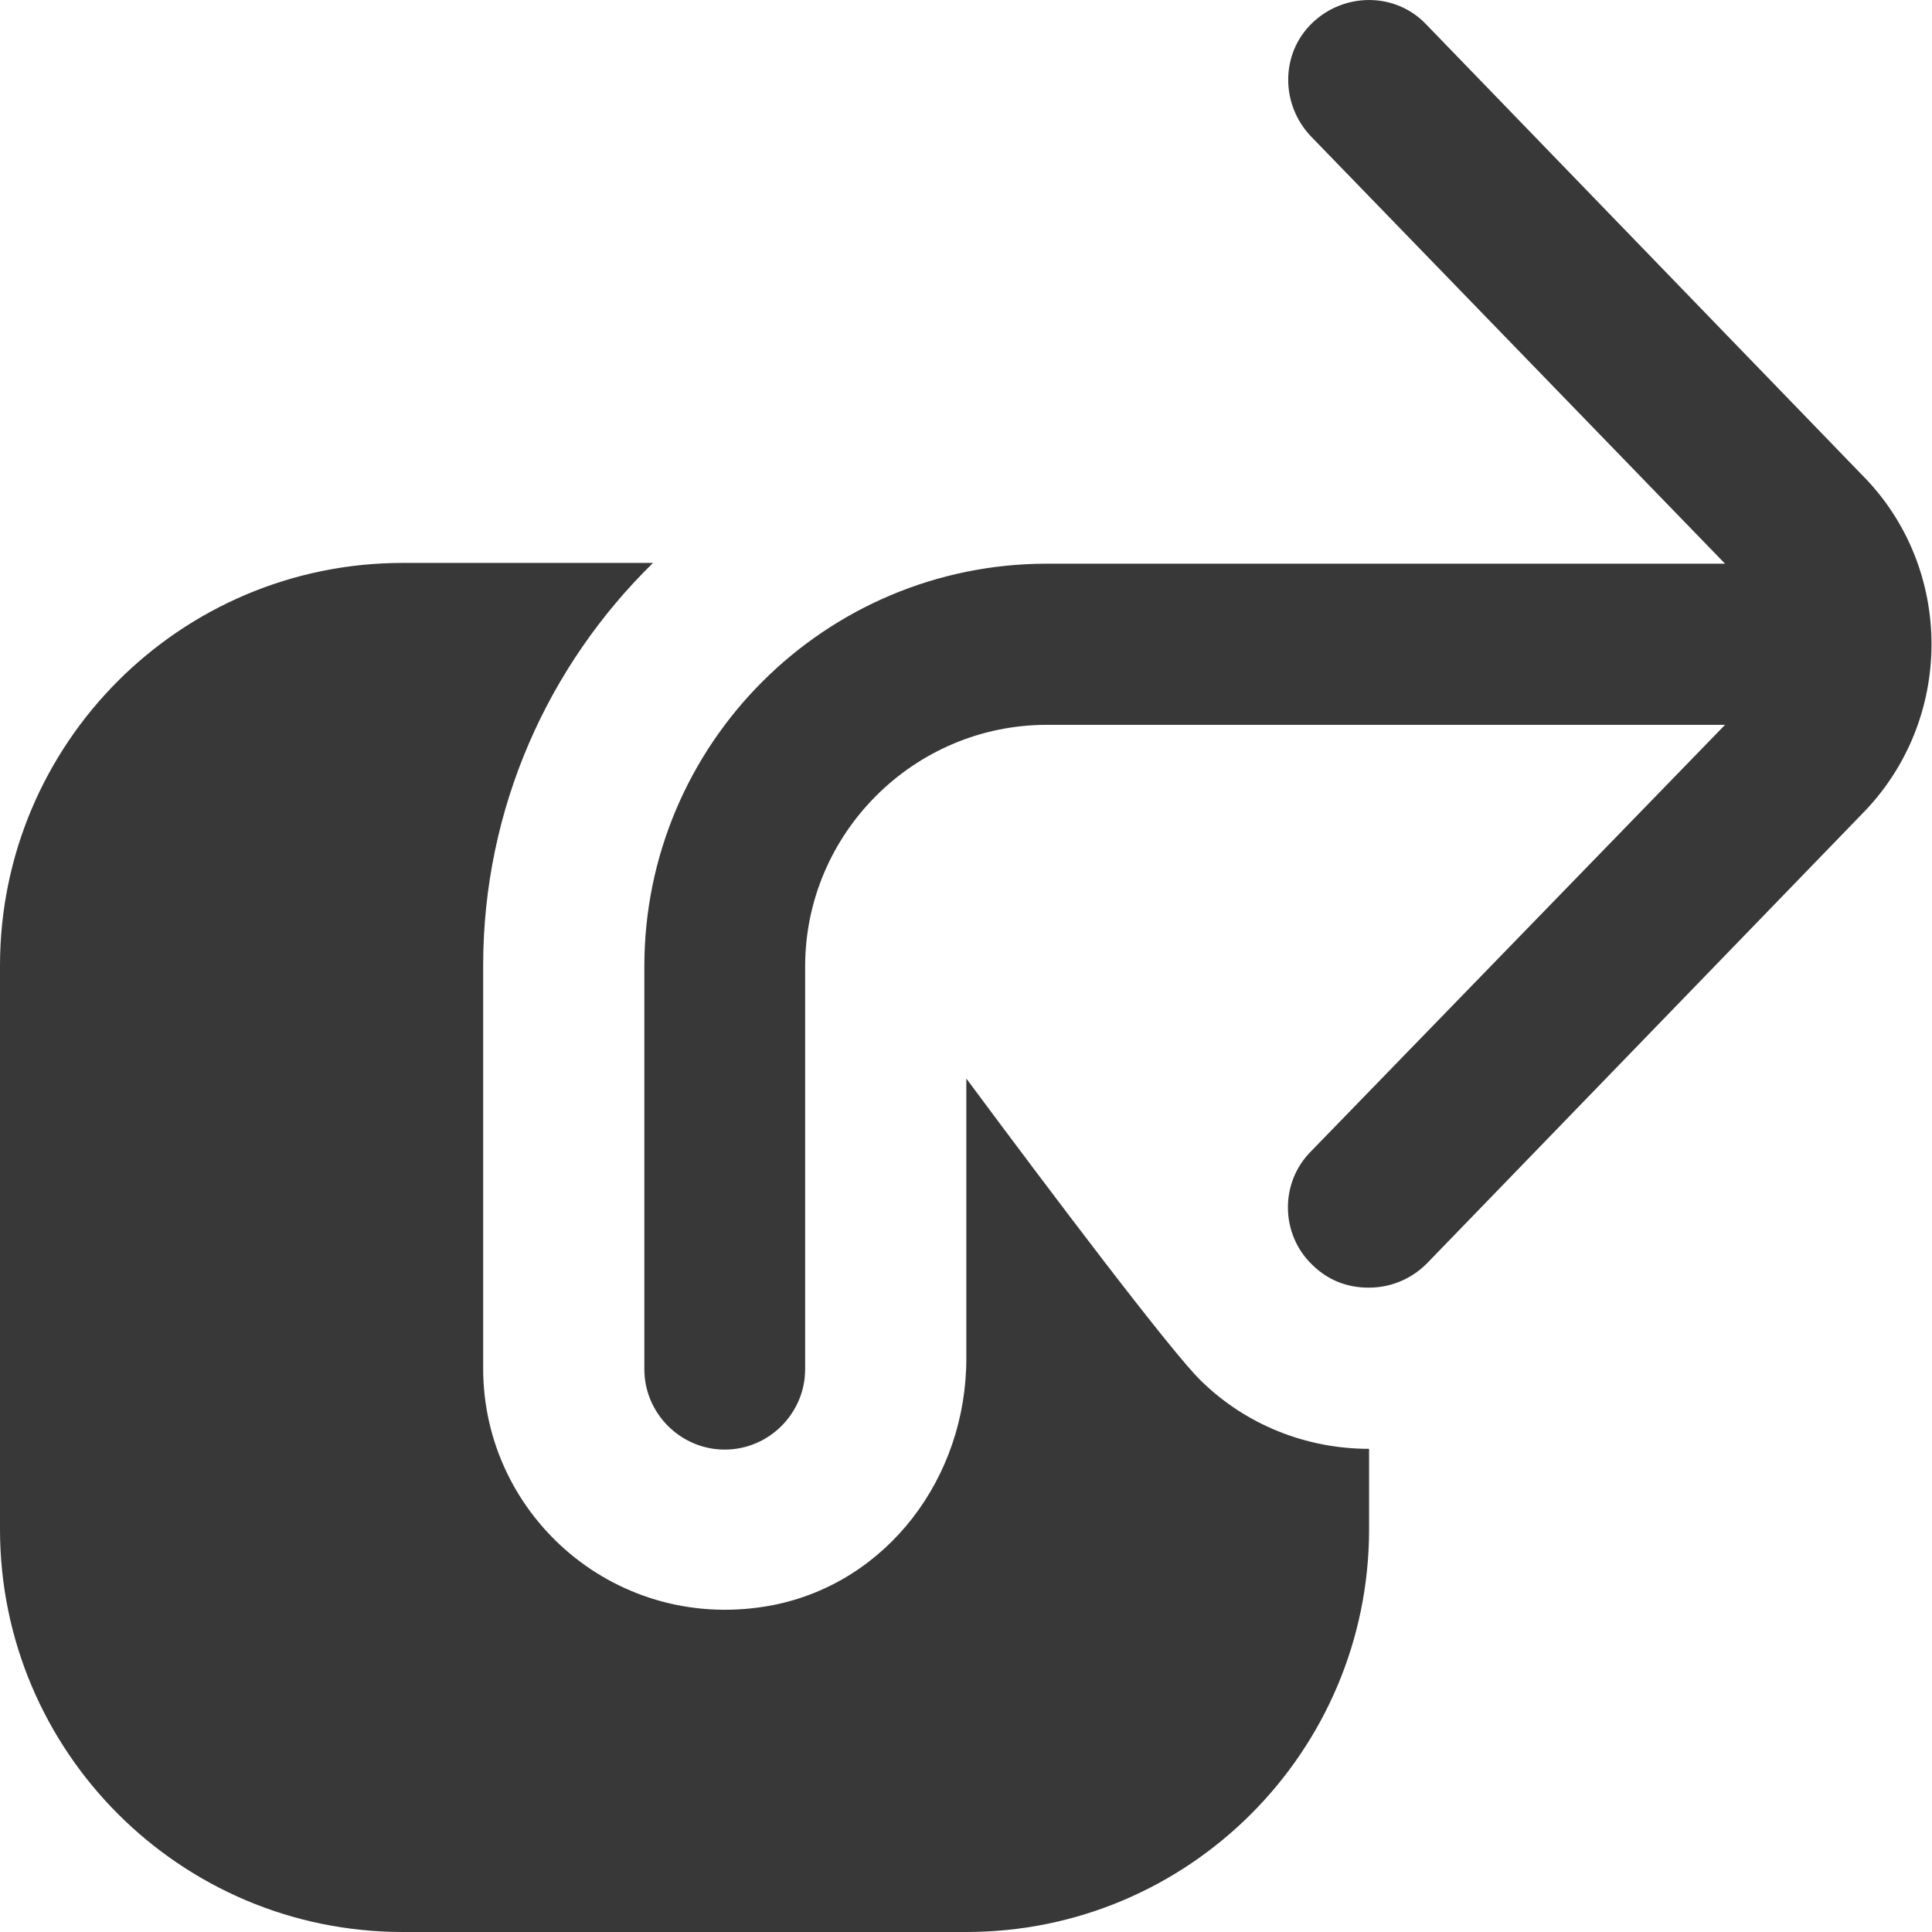
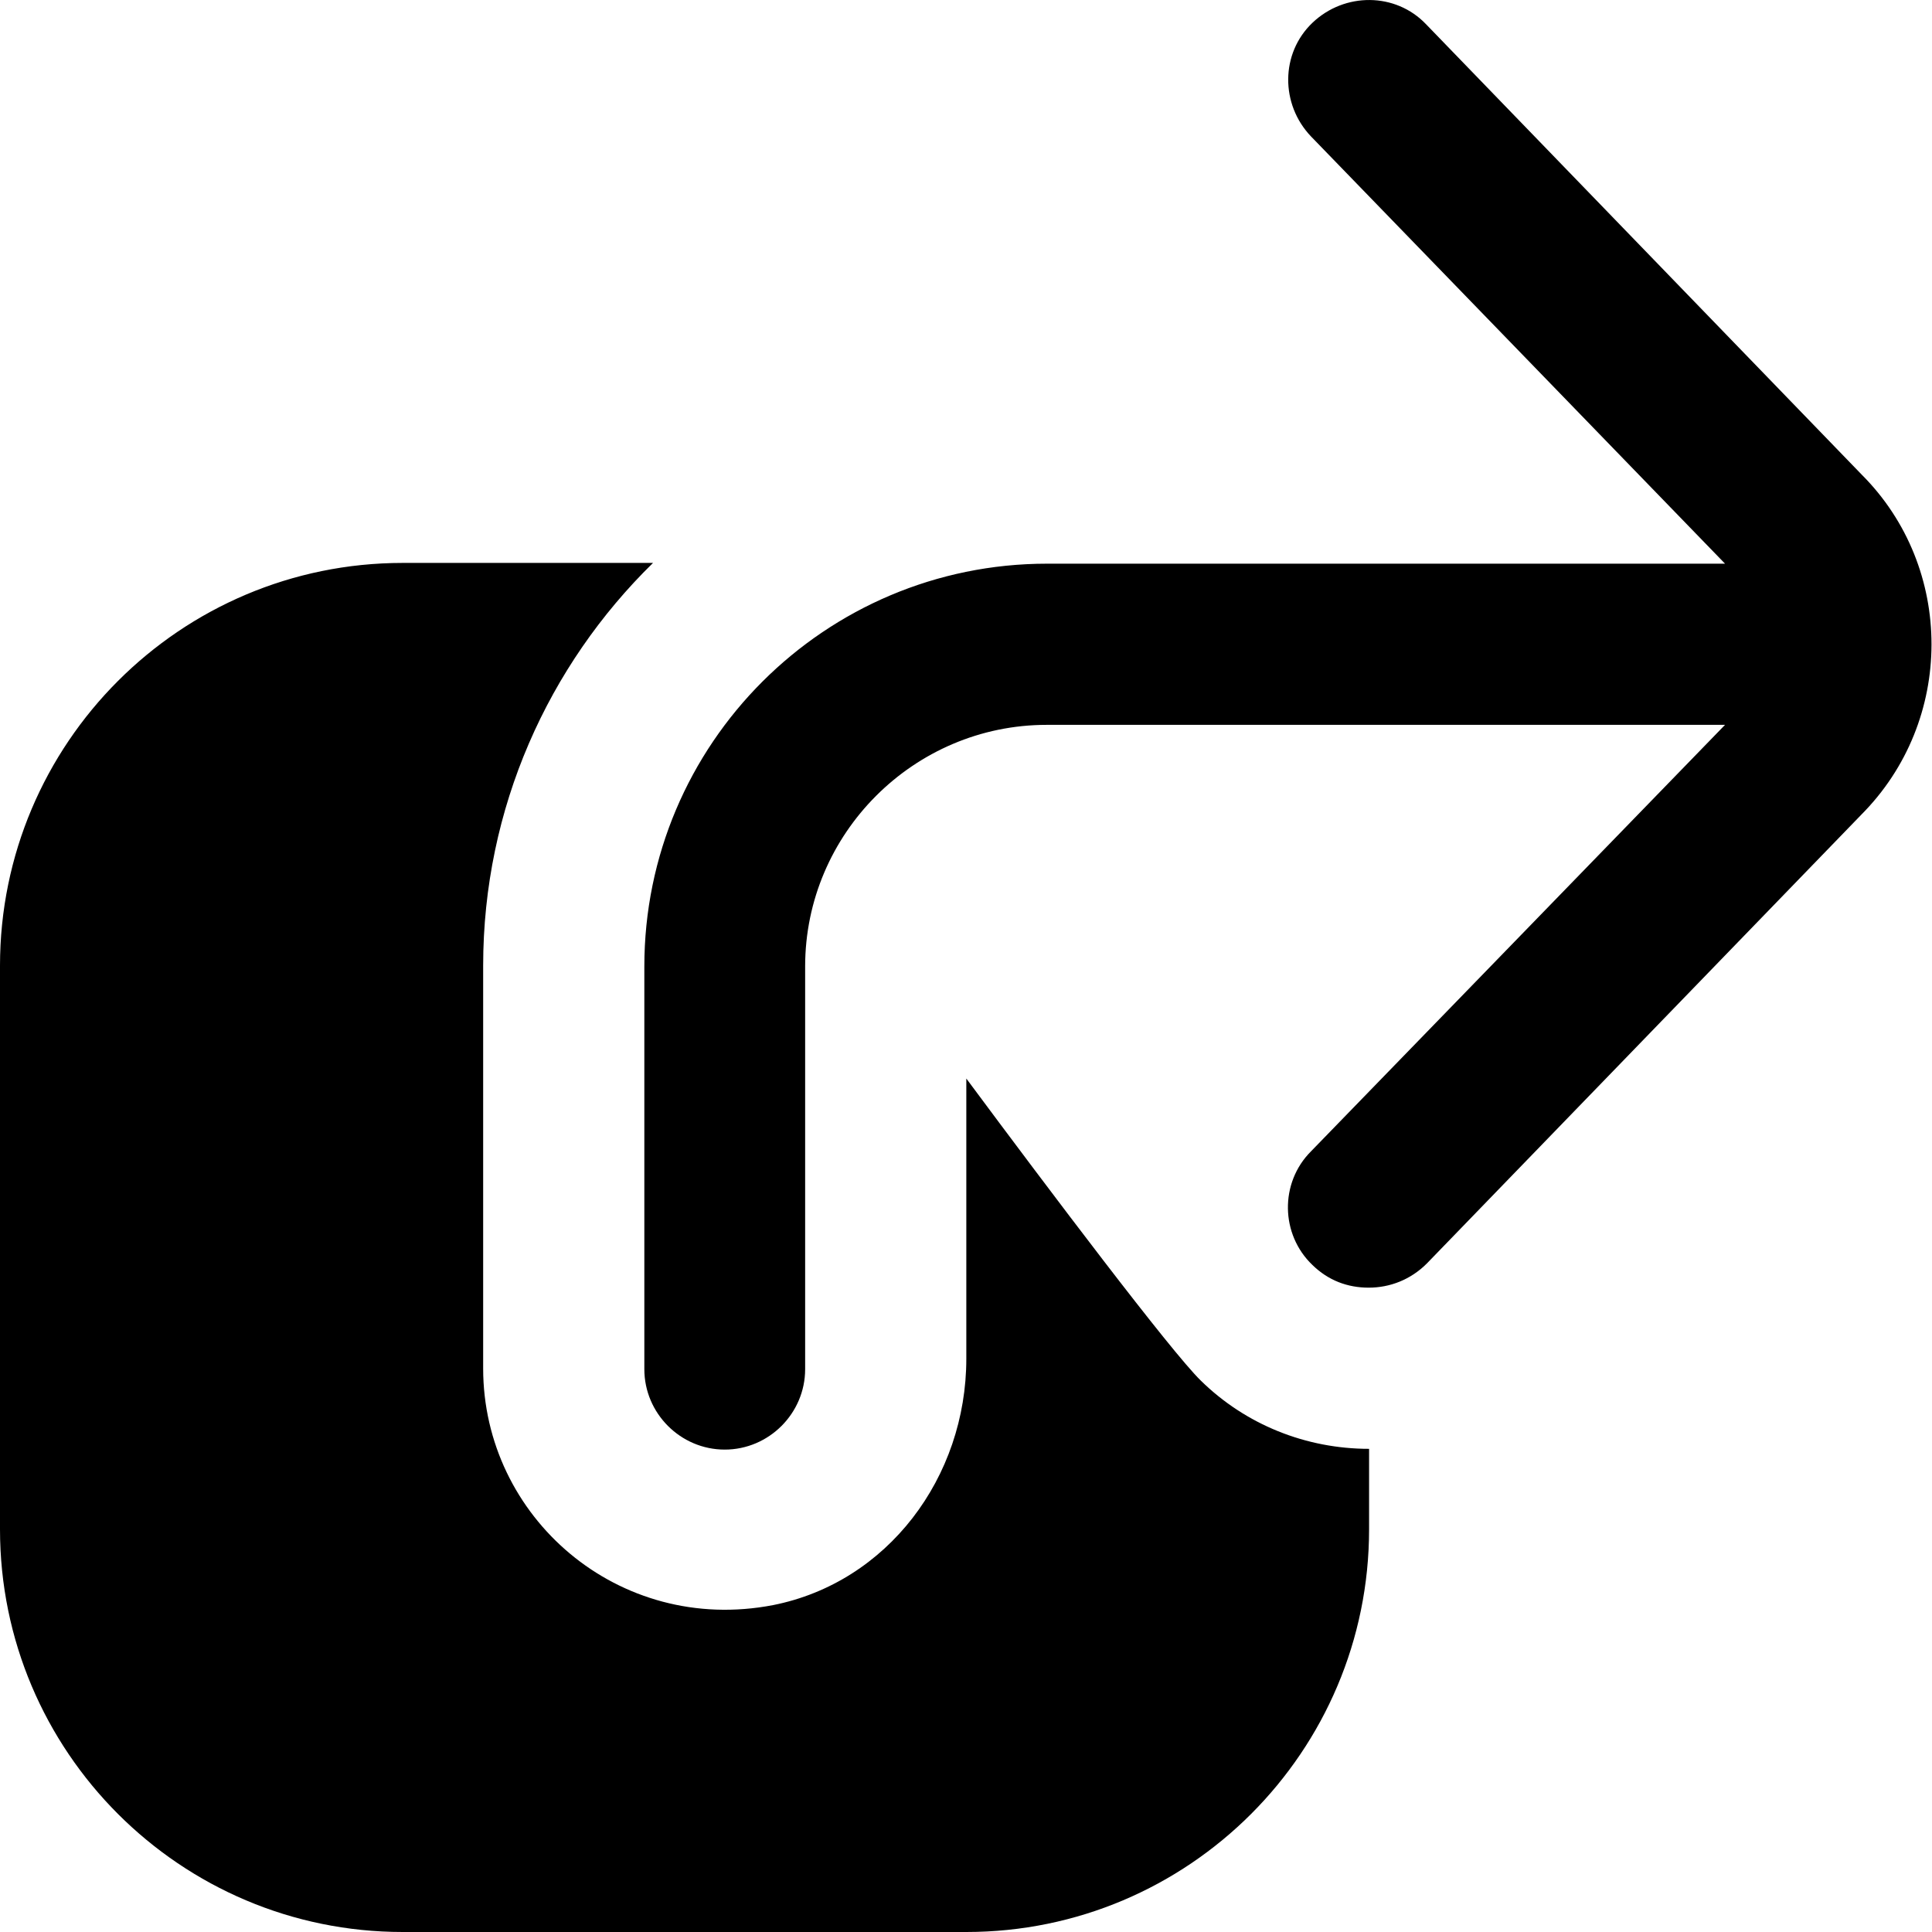
<svg xmlns="http://www.w3.org/2000/svg" id="a" width="511.7" height="511.83" viewBox="0 0 511.7 511.83">
-   <path d="M493.2,215.73l-115.2,119c-4.3,4.3-9.8,6.4-15.4,6.4s-10.7-1.9-14.9-6c-8.5-8.1-8.7-21.8-.4-30.1l109.7-113h-179.7c-35.2,0-64,28.8-64,64v106.7c0,11.7-9.6,21.3-21.3,21.3s-21.3-9.6-21.3-21.3v-106.7c0-58.9,47.8-106.7,106.7-106.7h179.6l-109.7-113.2c-8.1-8.5-8.1-22,.4-30.1s22-8.1,30.1,.4l115.4,119.3c24.7,24.7,24.7,65.3-.2,90.2l.2-.2Zm-175.1,150c-7.9-7.7-39.9-50.1-62.1-80v74.2c0,31.5-20.9,59.3-51.2,65.3-41,7.9-76.8-23.3-76.8-62.7v-106.7c0-41.8,17.3-79.6,45-106.7H106.7C47.8,149.13,0,196.93,0,255.83v149.3c0,58.9,47.8,106.7,106.7,106.7h149.3c58.9,0,106.7-47.8,106.7-106.7v-21.3c-16.7,0-32.7-6.4-44.6-18.1h0Z" fill="#383838" />
+   <path d="M493.2,215.73l-115.2,119c-4.3,4.3-9.8,6.4-15.4,6.4s-10.7-1.9-14.9-6c-8.5-8.1-8.7-21.8-.4-30.1l109.7-113h-179.7c-35.2,0-64,28.8-64,64v106.7c0,11.7-9.6,21.3-21.3,21.3s-21.3-9.6-21.3-21.3v-106.7c0-58.9,47.8-106.7,106.7-106.7h179.6l-109.7-113.2c-8.1-8.5-8.1-22,.4-30.1s22-8.1,30.1,.4l115.4,119.3c24.7,24.7,24.7,65.3-.2,90.2l.2-.2Zm-175.1,150c-7.9-7.7-39.9-50.1-62.1-80v74.2c0,31.5-20.9,59.3-51.2,65.3-41,7.9-76.8-23.3-76.8-62.7v-106.7c0-41.8,17.3-79.6,45-106.7H106.7C47.8,149.13,0,196.93,0,255.83v149.3c0,58.9,47.8,106.7,106.7,106.7h149.3c58.9,0,106.7-47.8,106.7-106.7v-21.3c-16.7,0-32.7-6.4-44.6-18.1h0Z" />
</svg>
